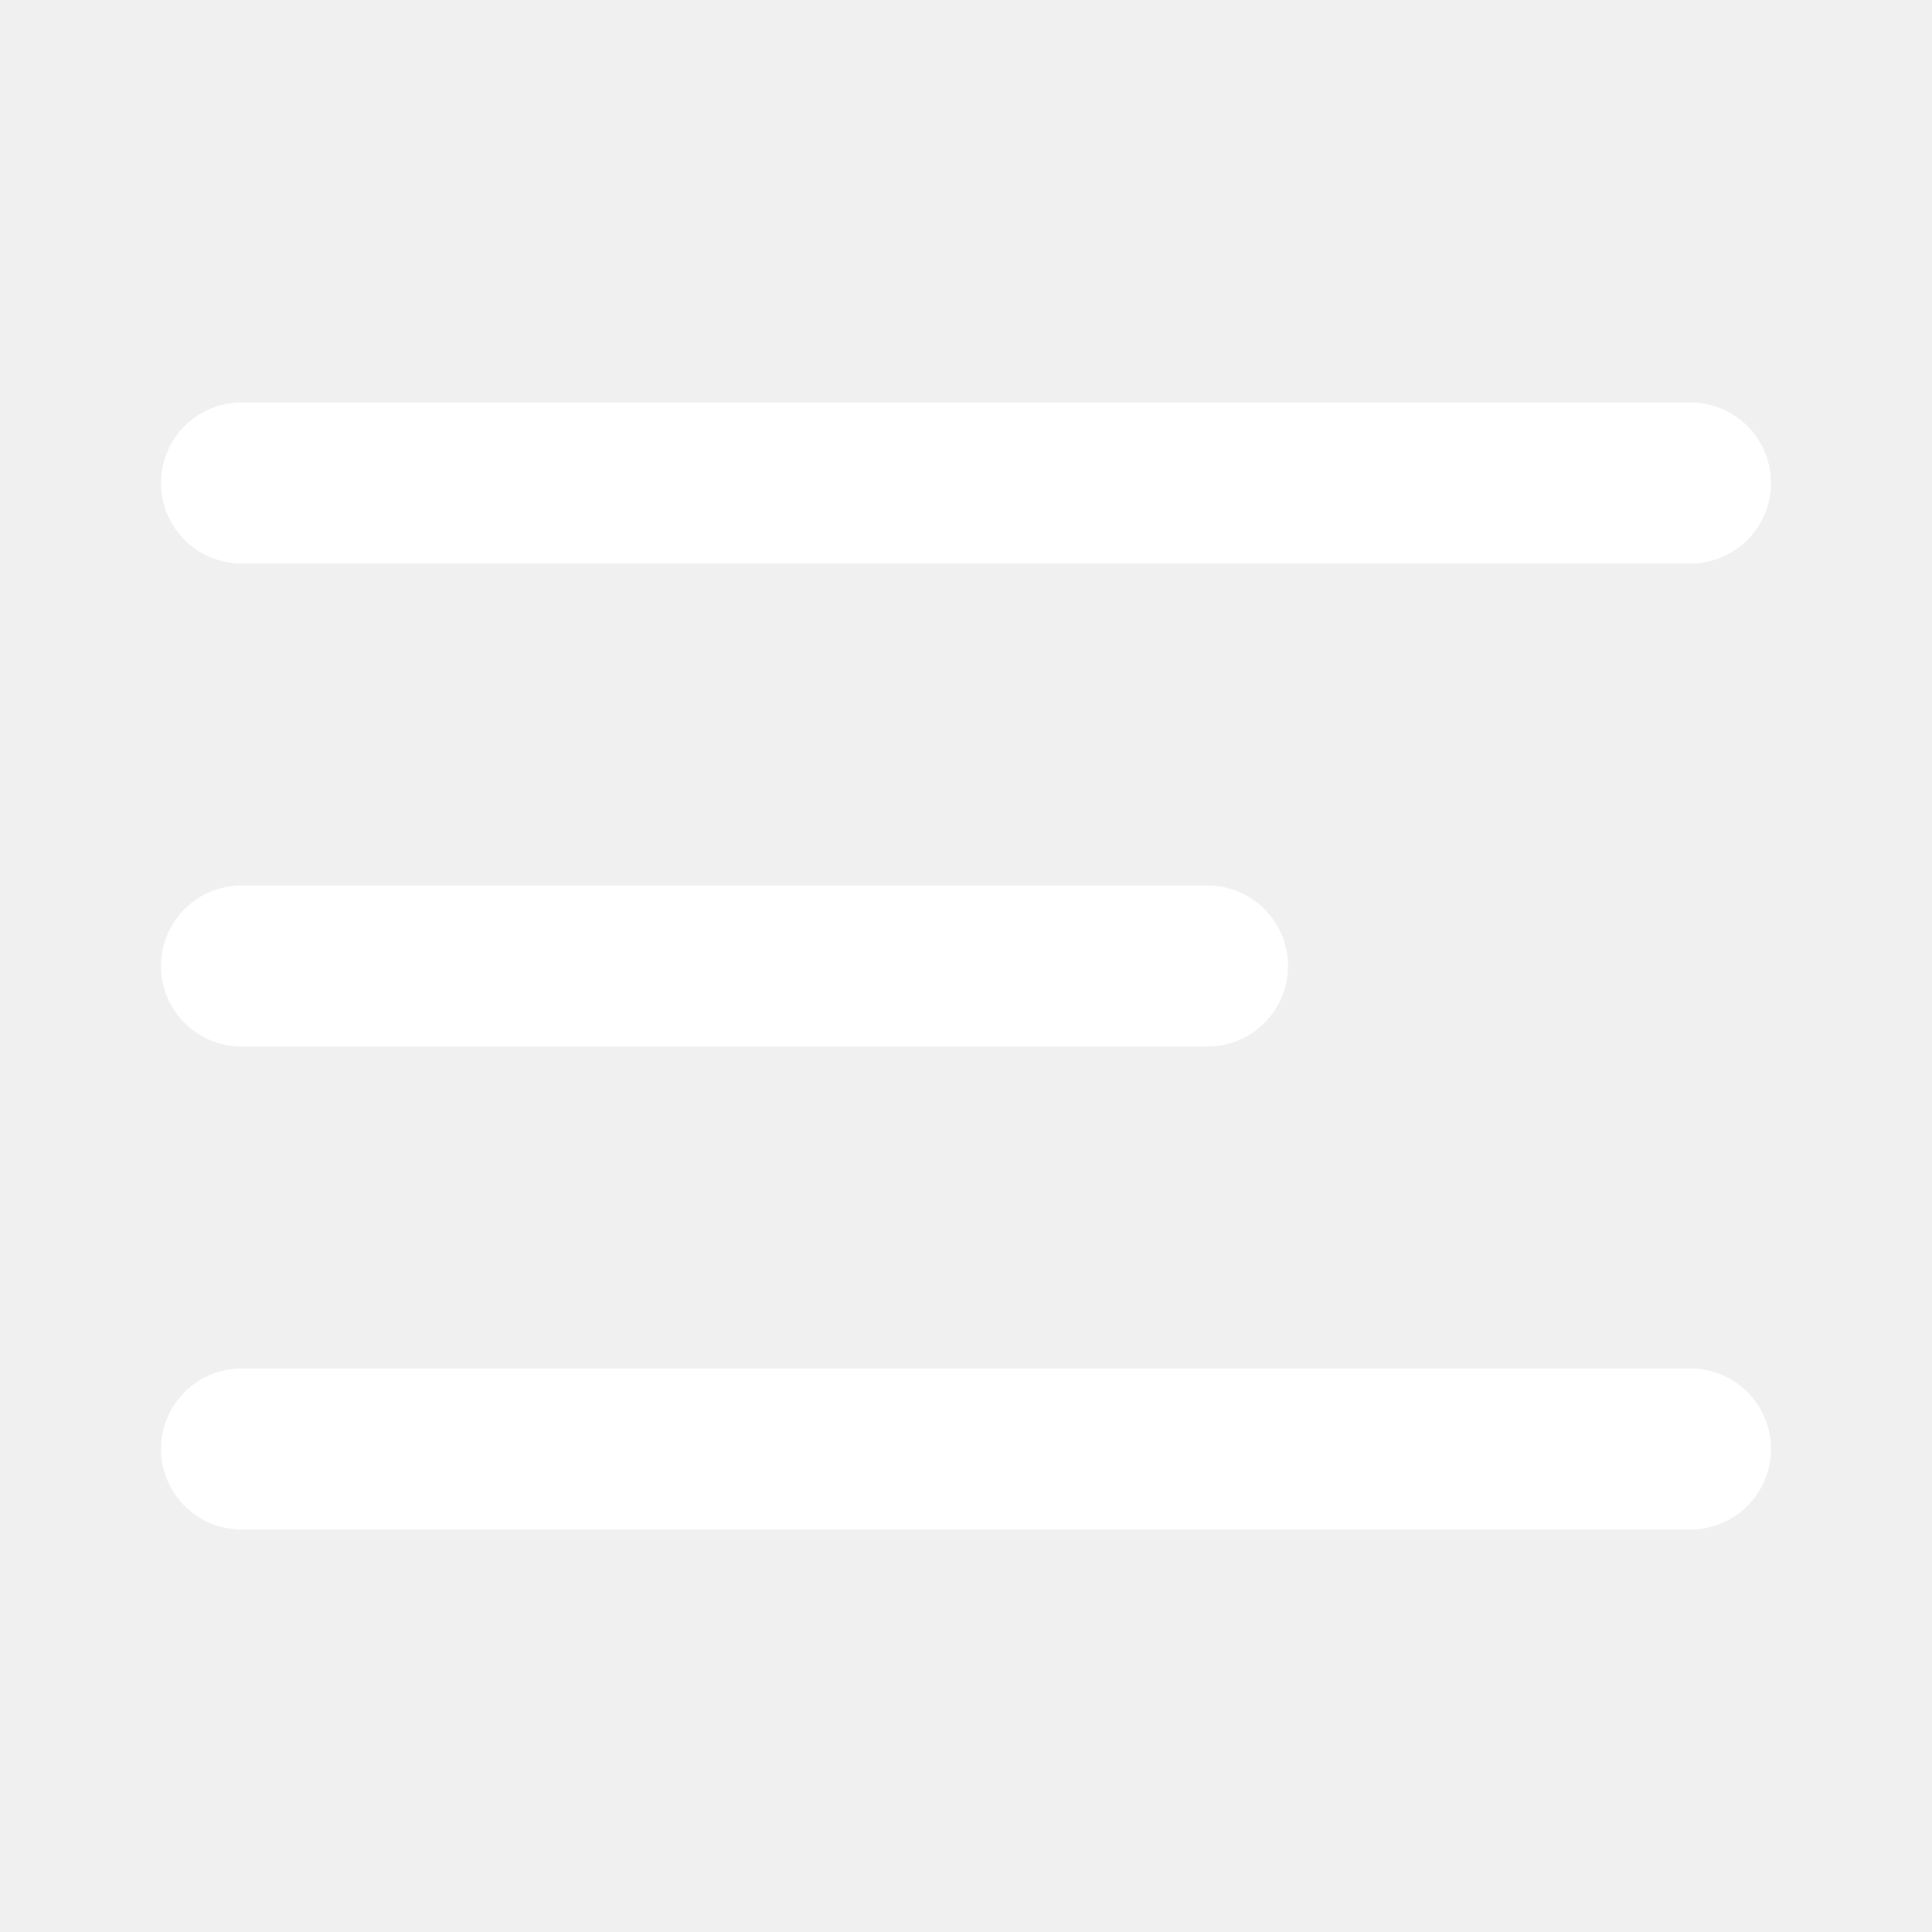
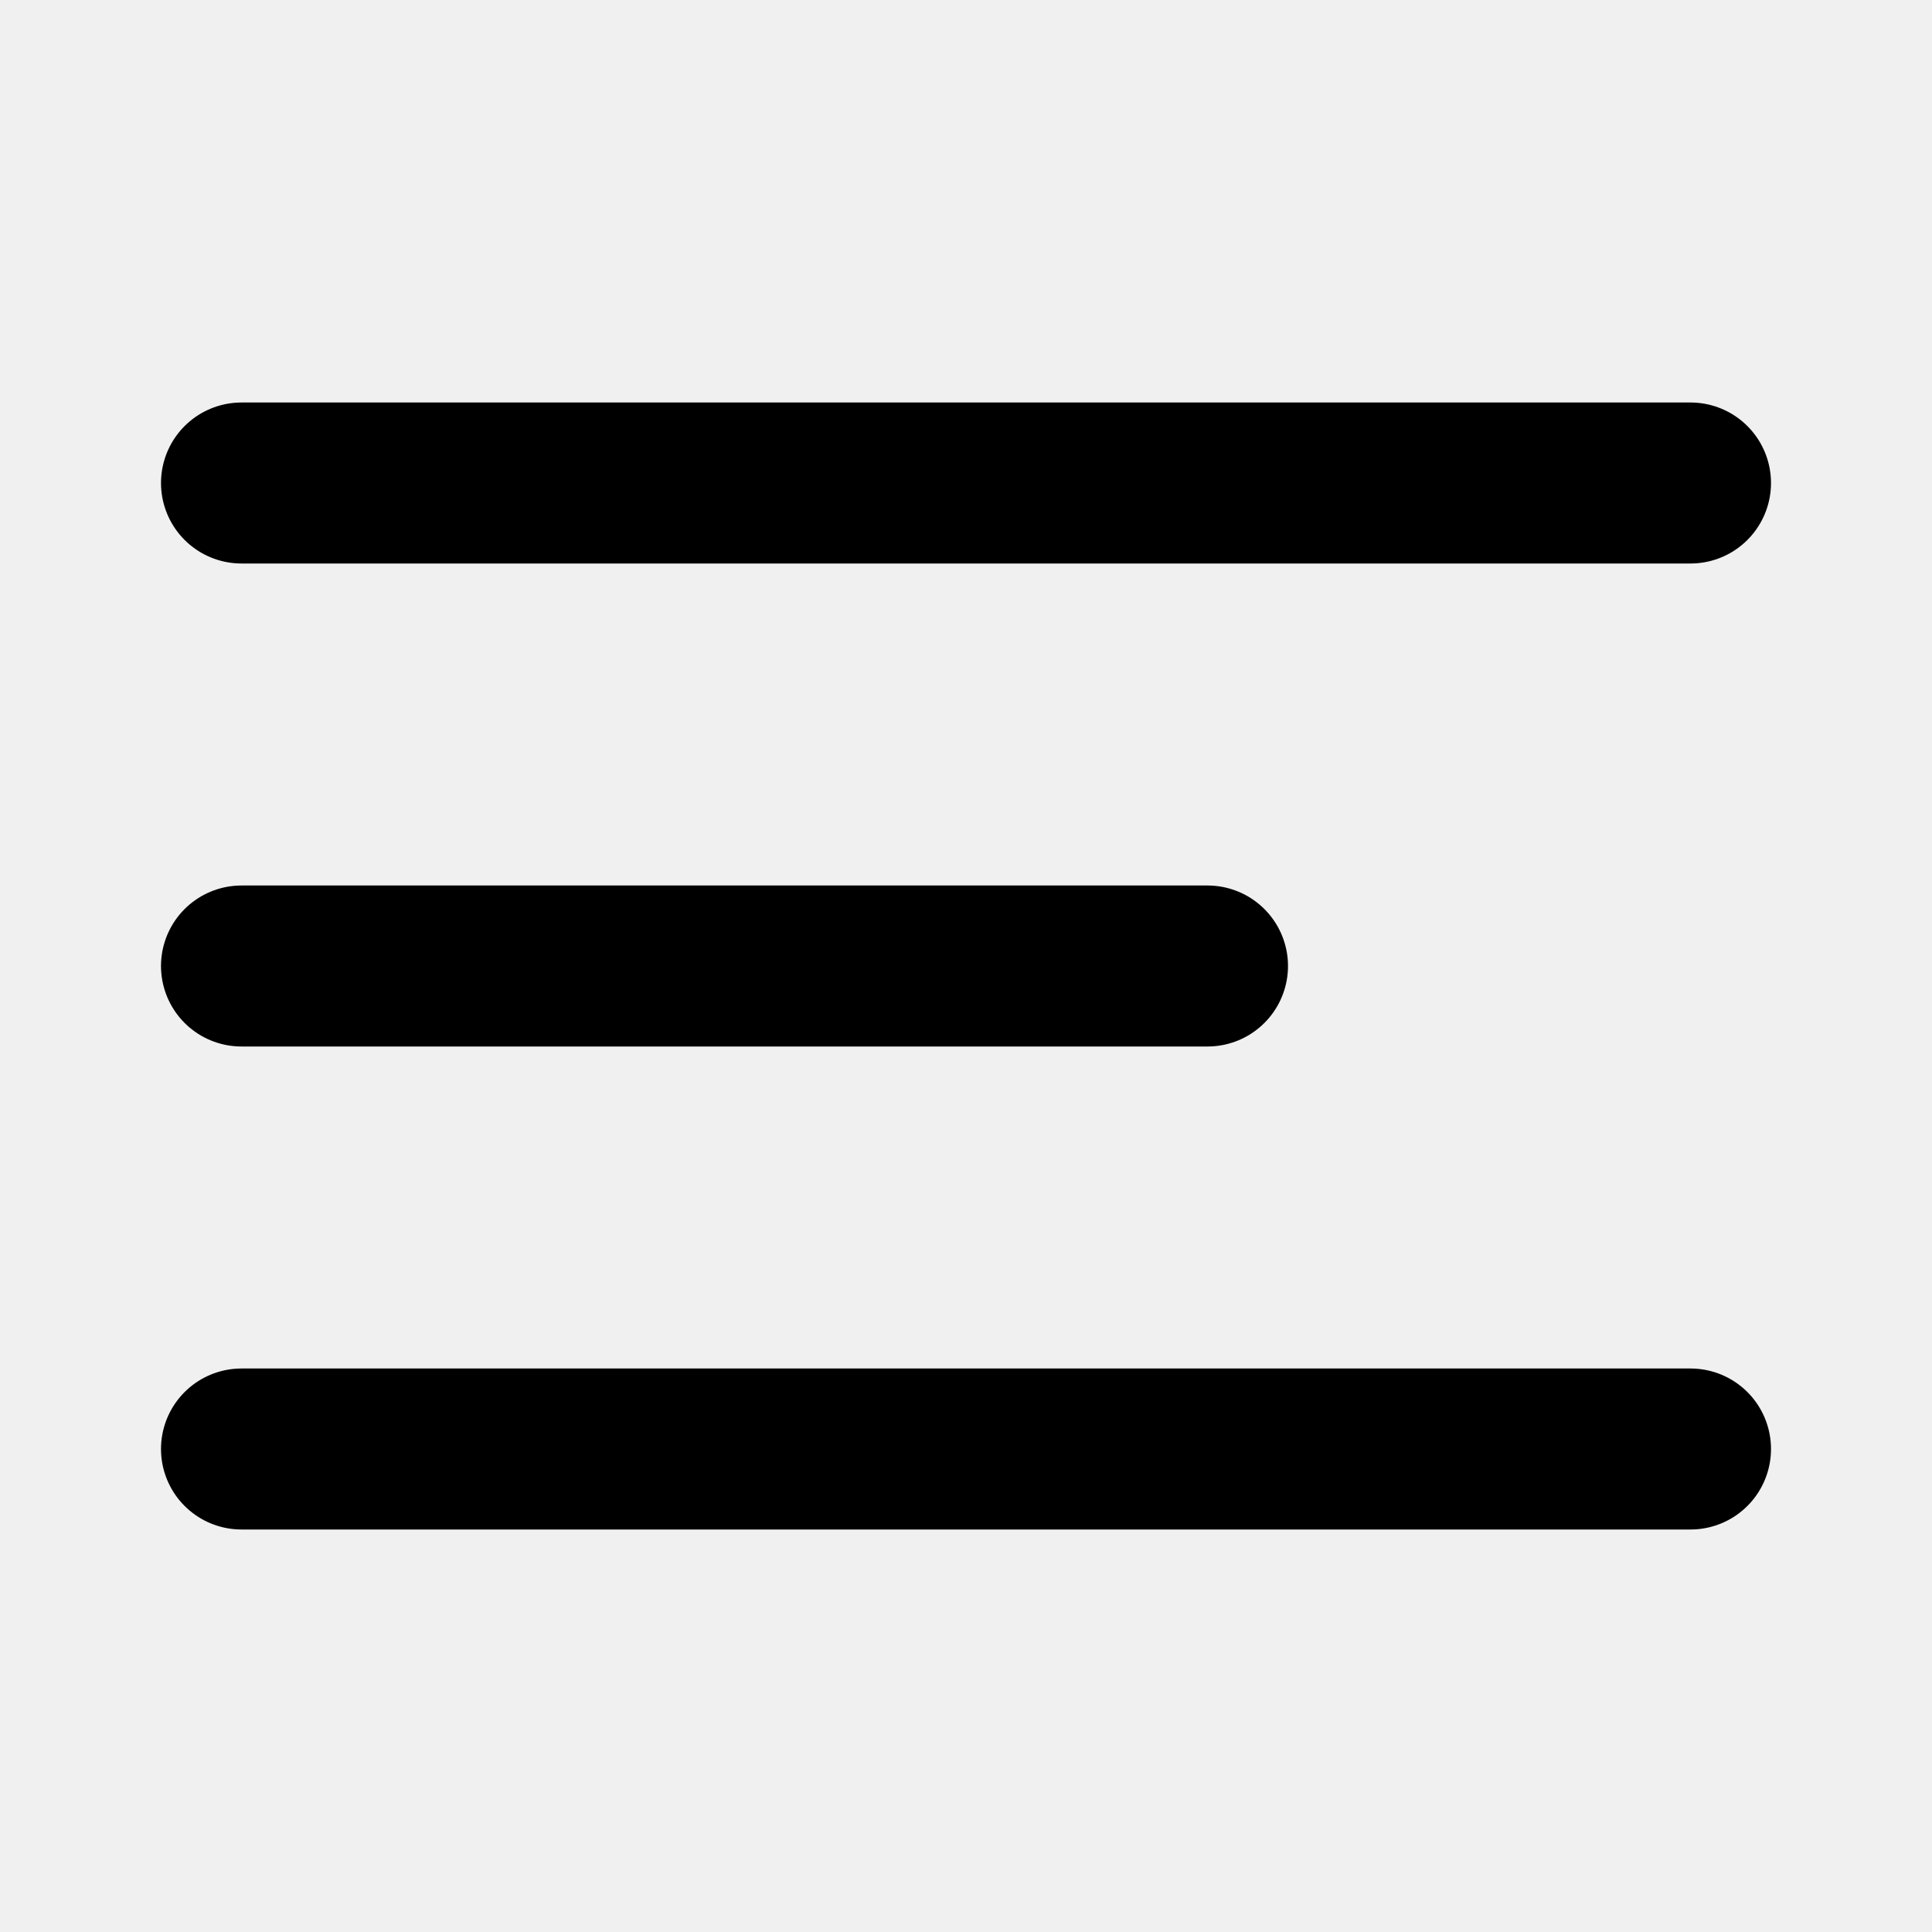
<svg xmlns="http://www.w3.org/2000/svg" width="800px" height="800px" viewBox="0 0 24 24" fill="none">
-   <path d="M3 12H15M3 6H21M3 18H21" stroke="#fff" stroke-width="2" stroke-linecap="round" stroke-linejoin="round" />
+   <path d="M3 12H15M3 6H21M3 18H21" stroke="currentColor" stroke-width="2" stroke-linecap="round" stroke-linejoin="round" />
</svg>
